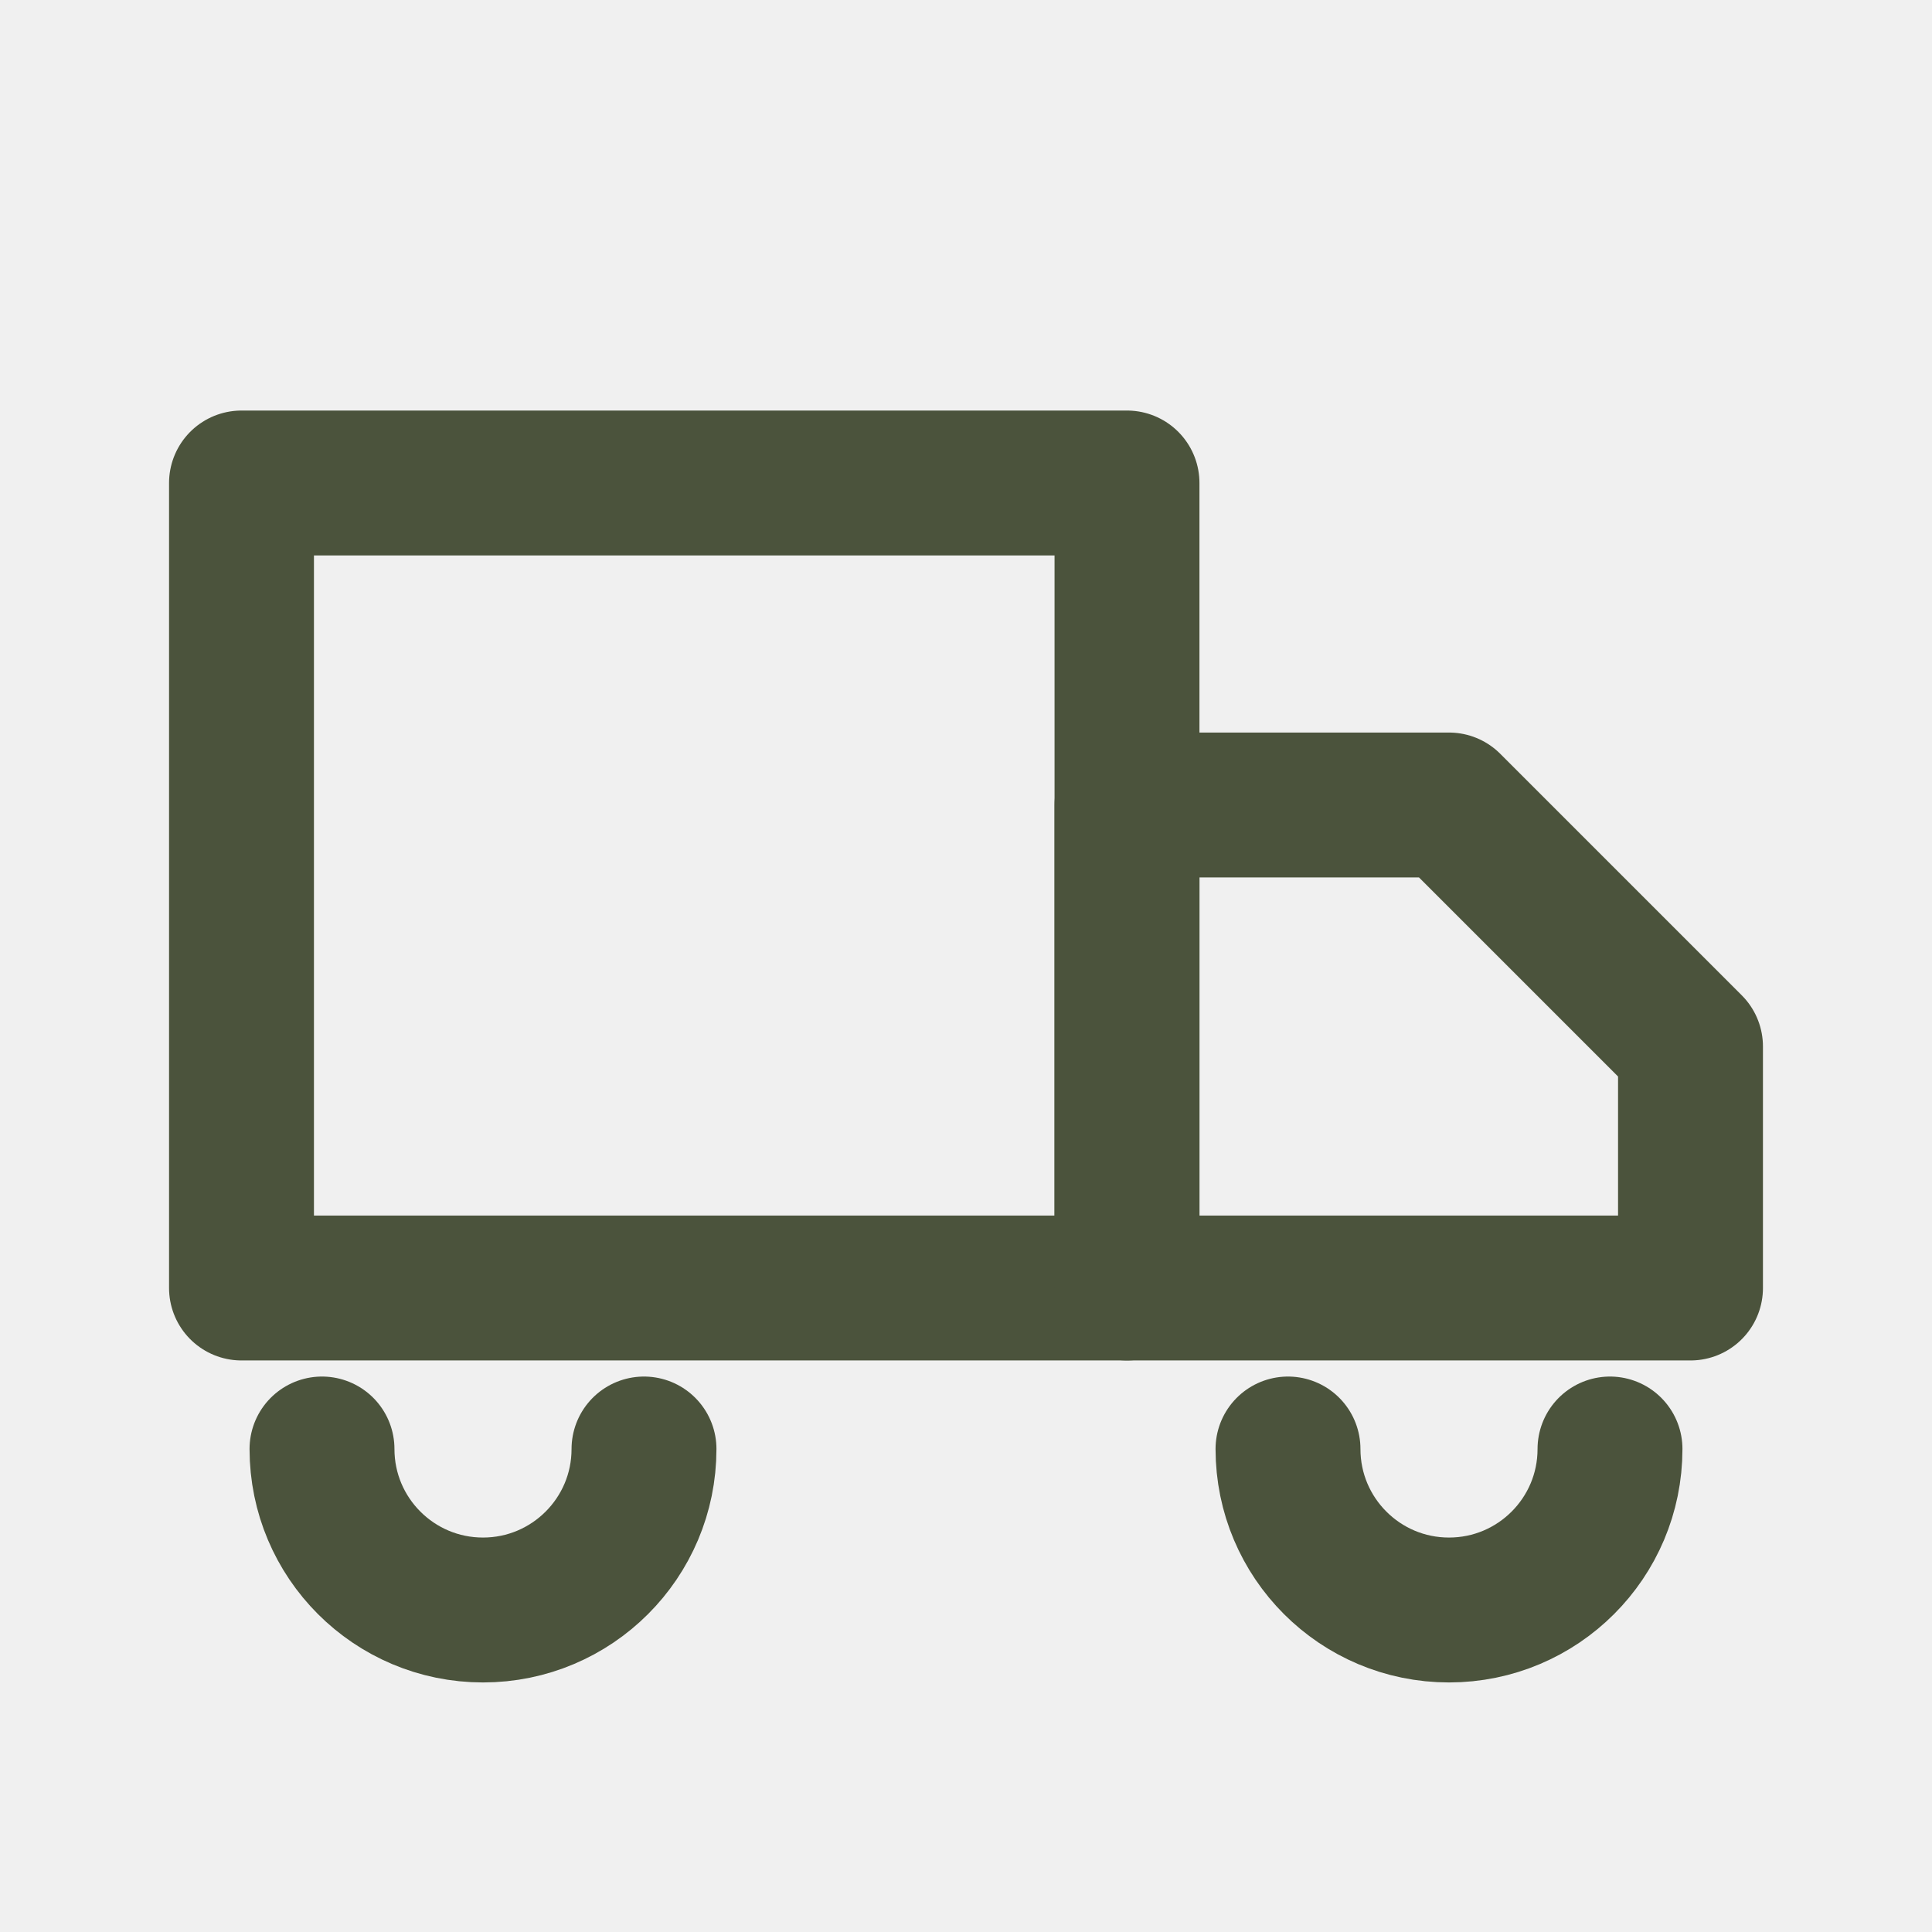
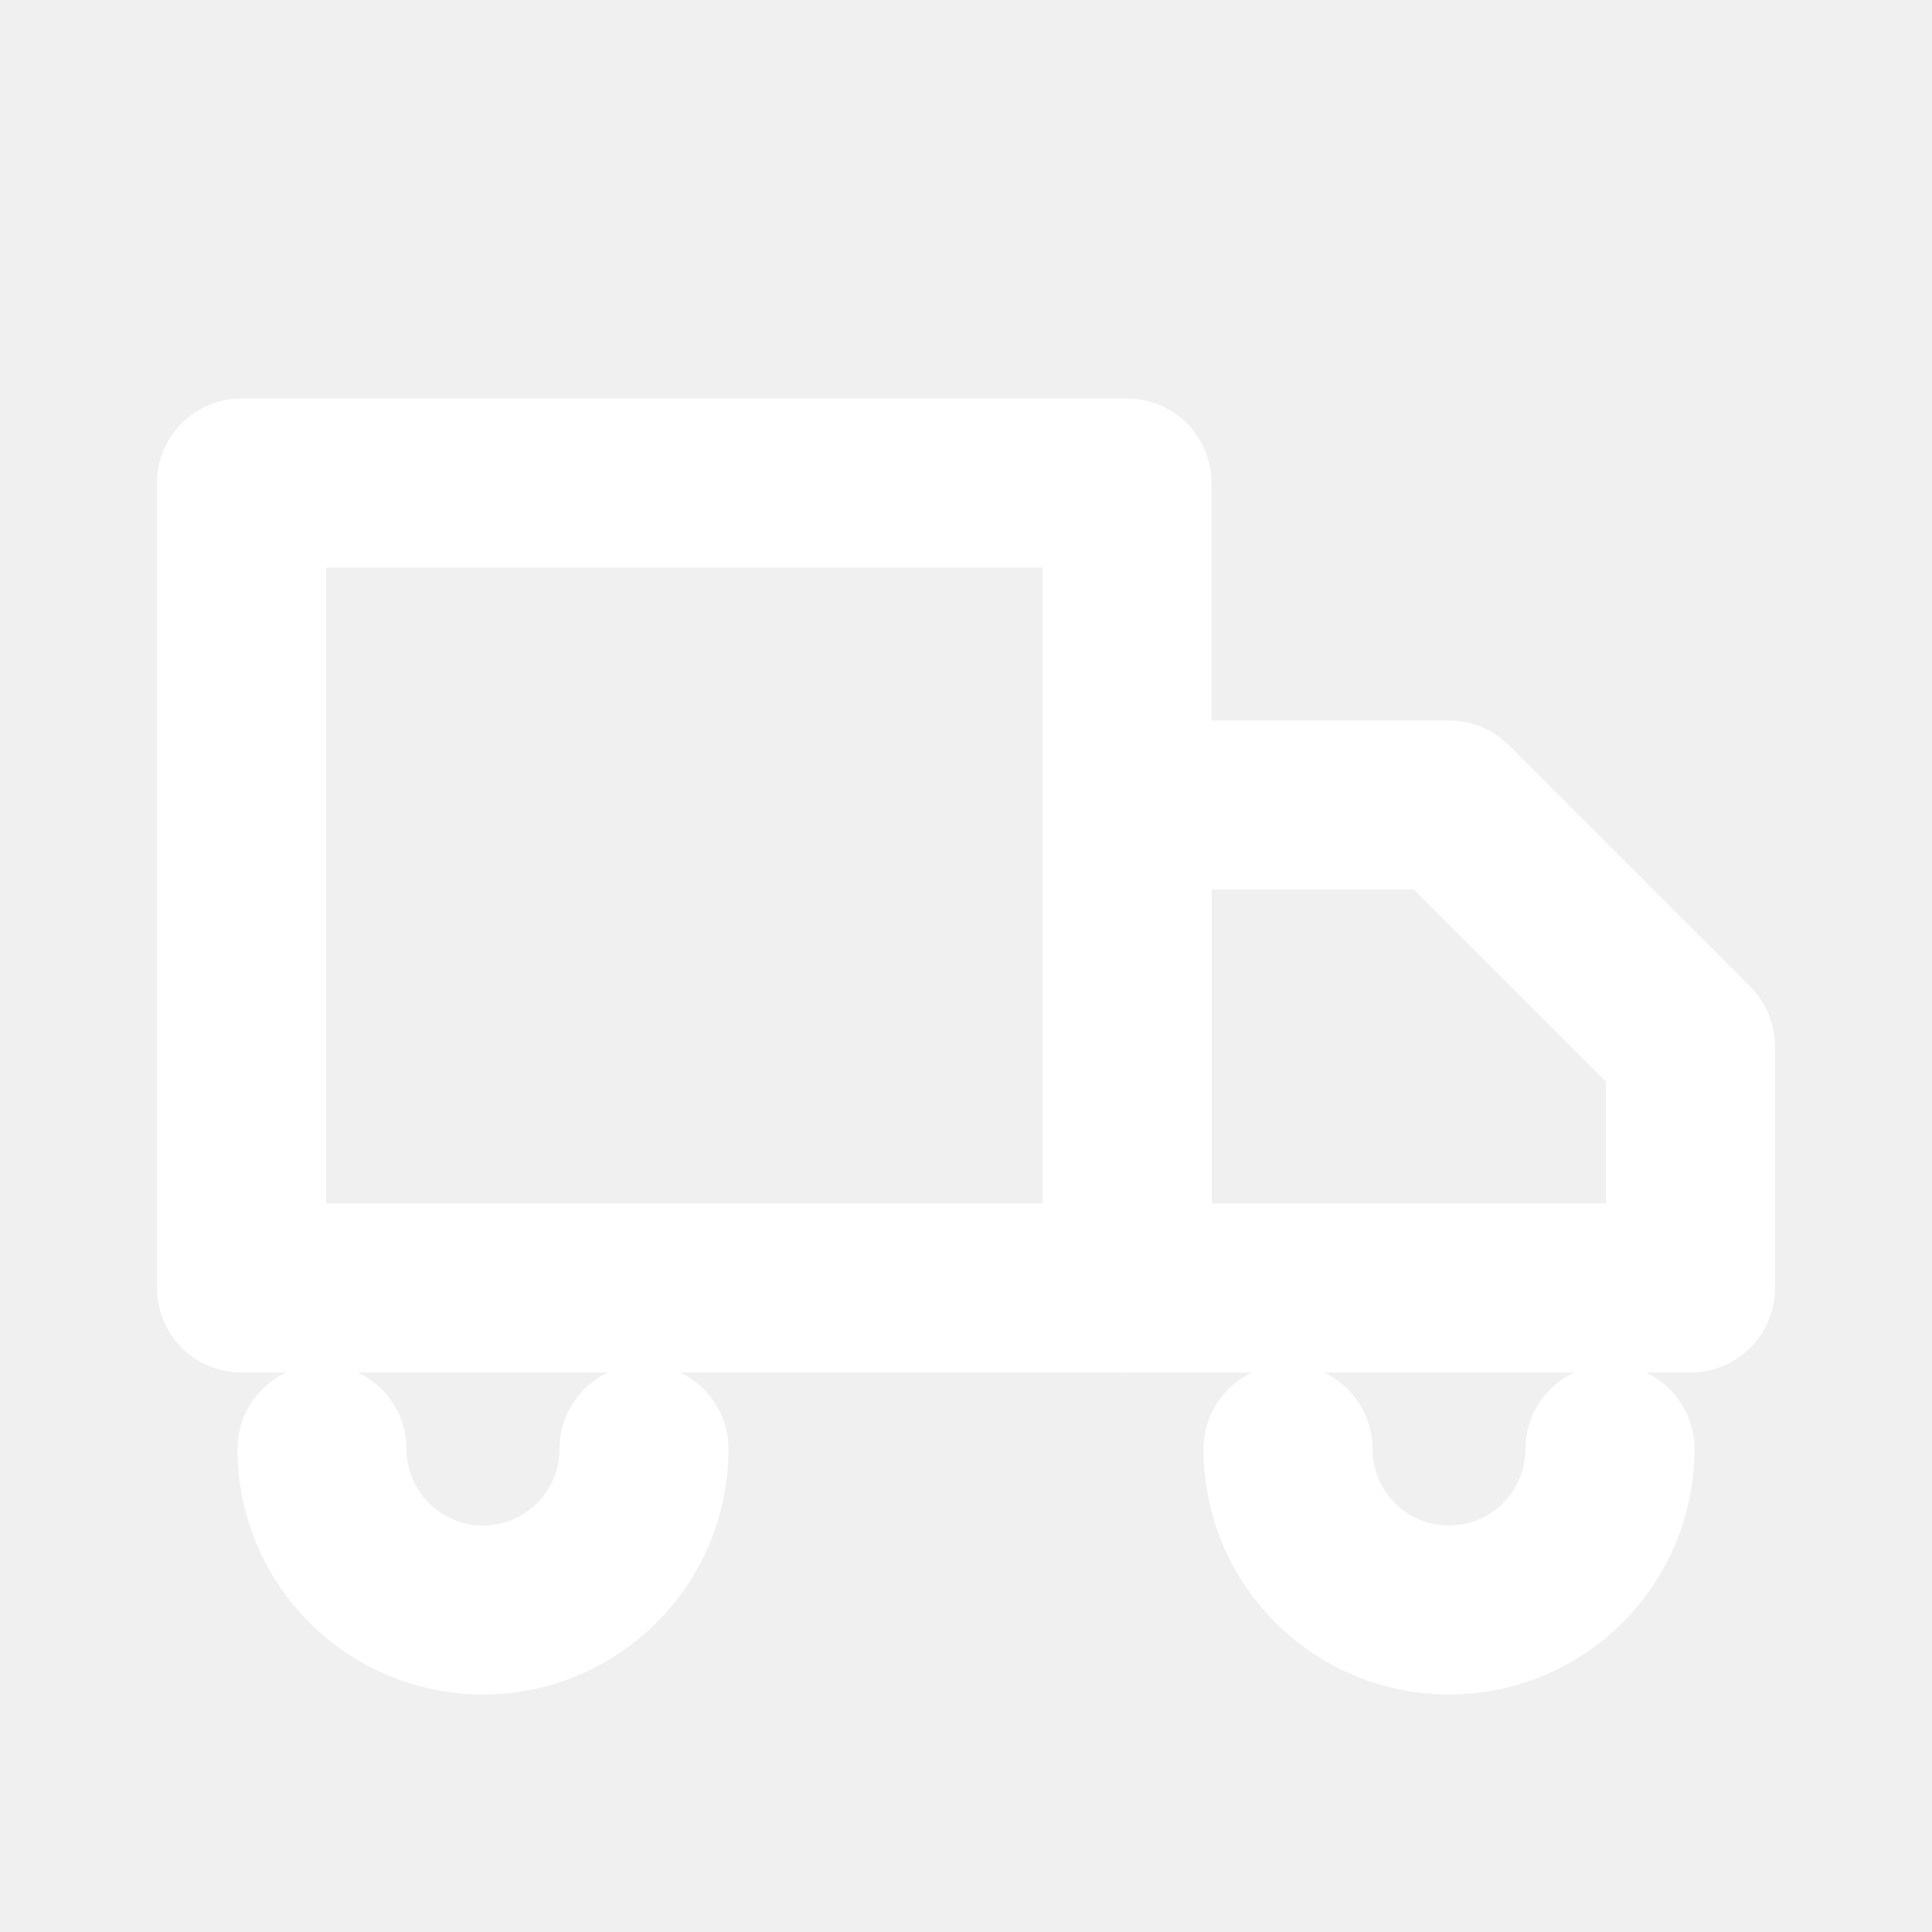
- <svg xmlns="http://www.w3.org/2000/svg" width="24" height="24" viewBox="0 0 24 24" fill="none" stroke="#4b533c" stroke-width="1.8" stroke-linecap="round" stroke-linejoin="round">
+ <svg xmlns="http://www.w3.org/2000/svg" width="24" height="24" viewBox="0 0 24 24" fill="none" stroke="#ffffff" stroke-width="2.1" stroke-linecap="round" stroke-linejoin="round">
  <path d="M3 6h11v10H3Z" />
  <path d="M14 10h4l3 3v3h-7Z" />
  <path d="M8 18a2 2 0 1 1-4 0" />
  <path d="M20 18a2 2 0 1 1-4 0" />
</svg>
